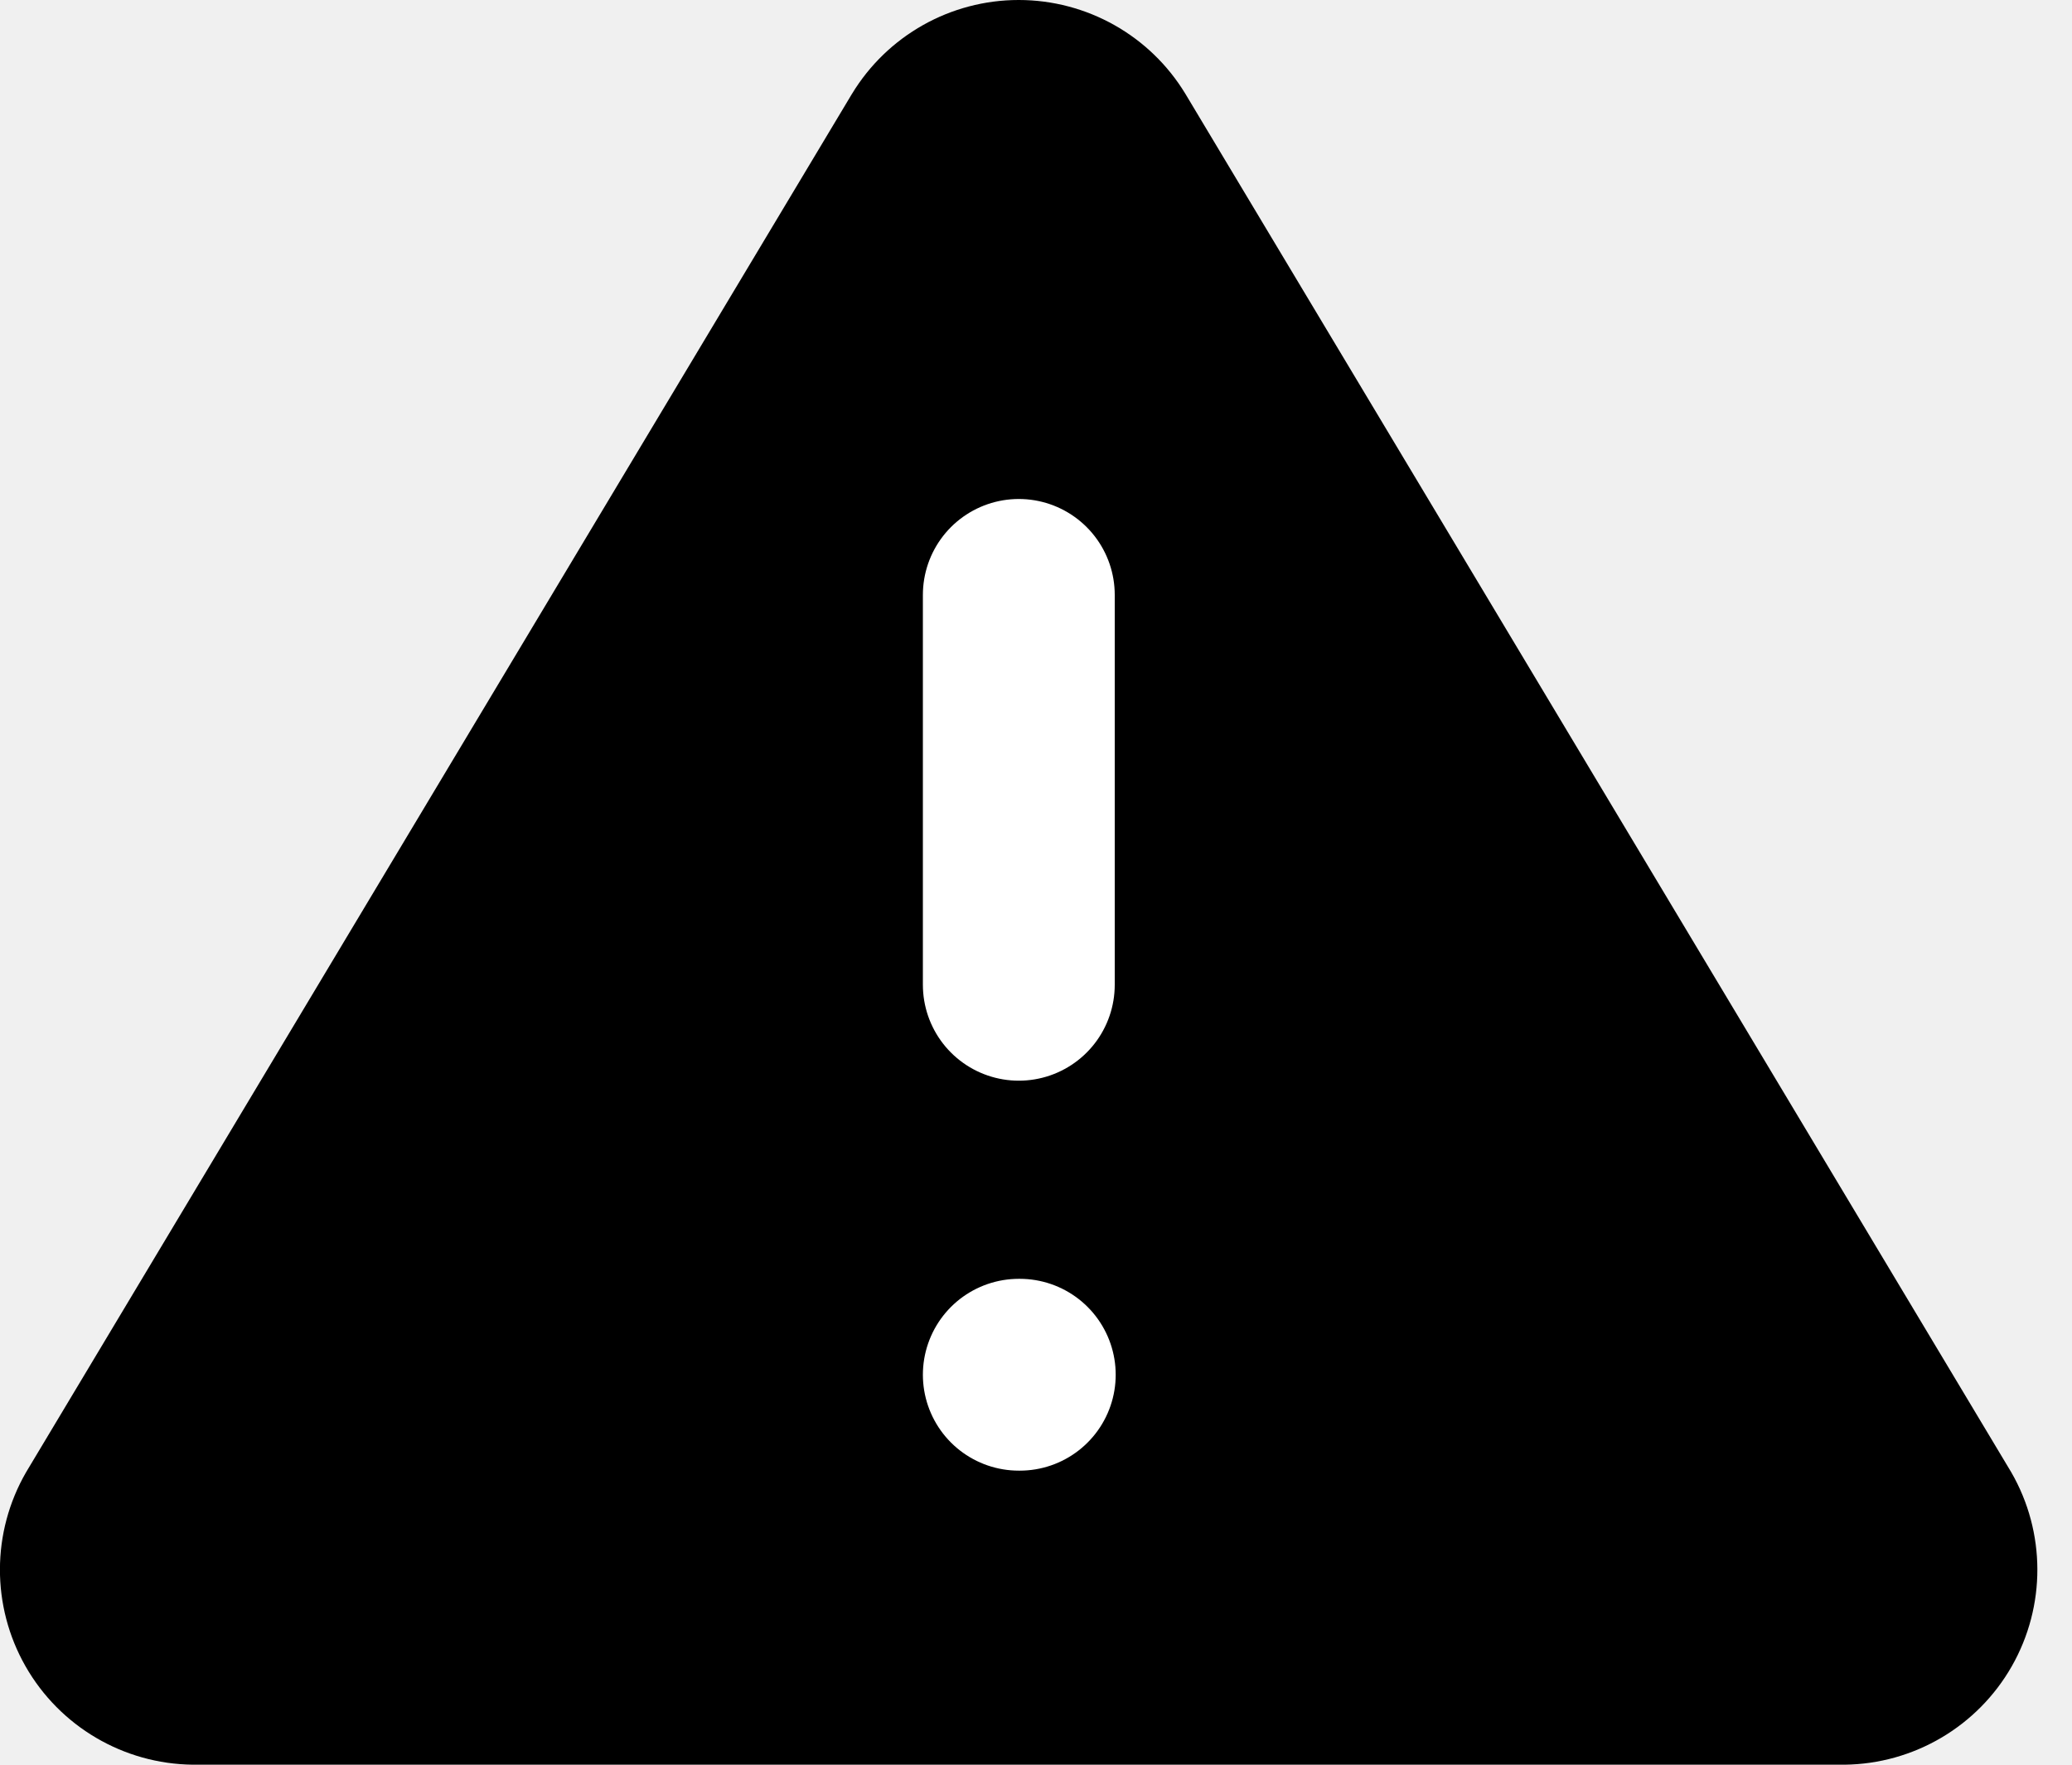
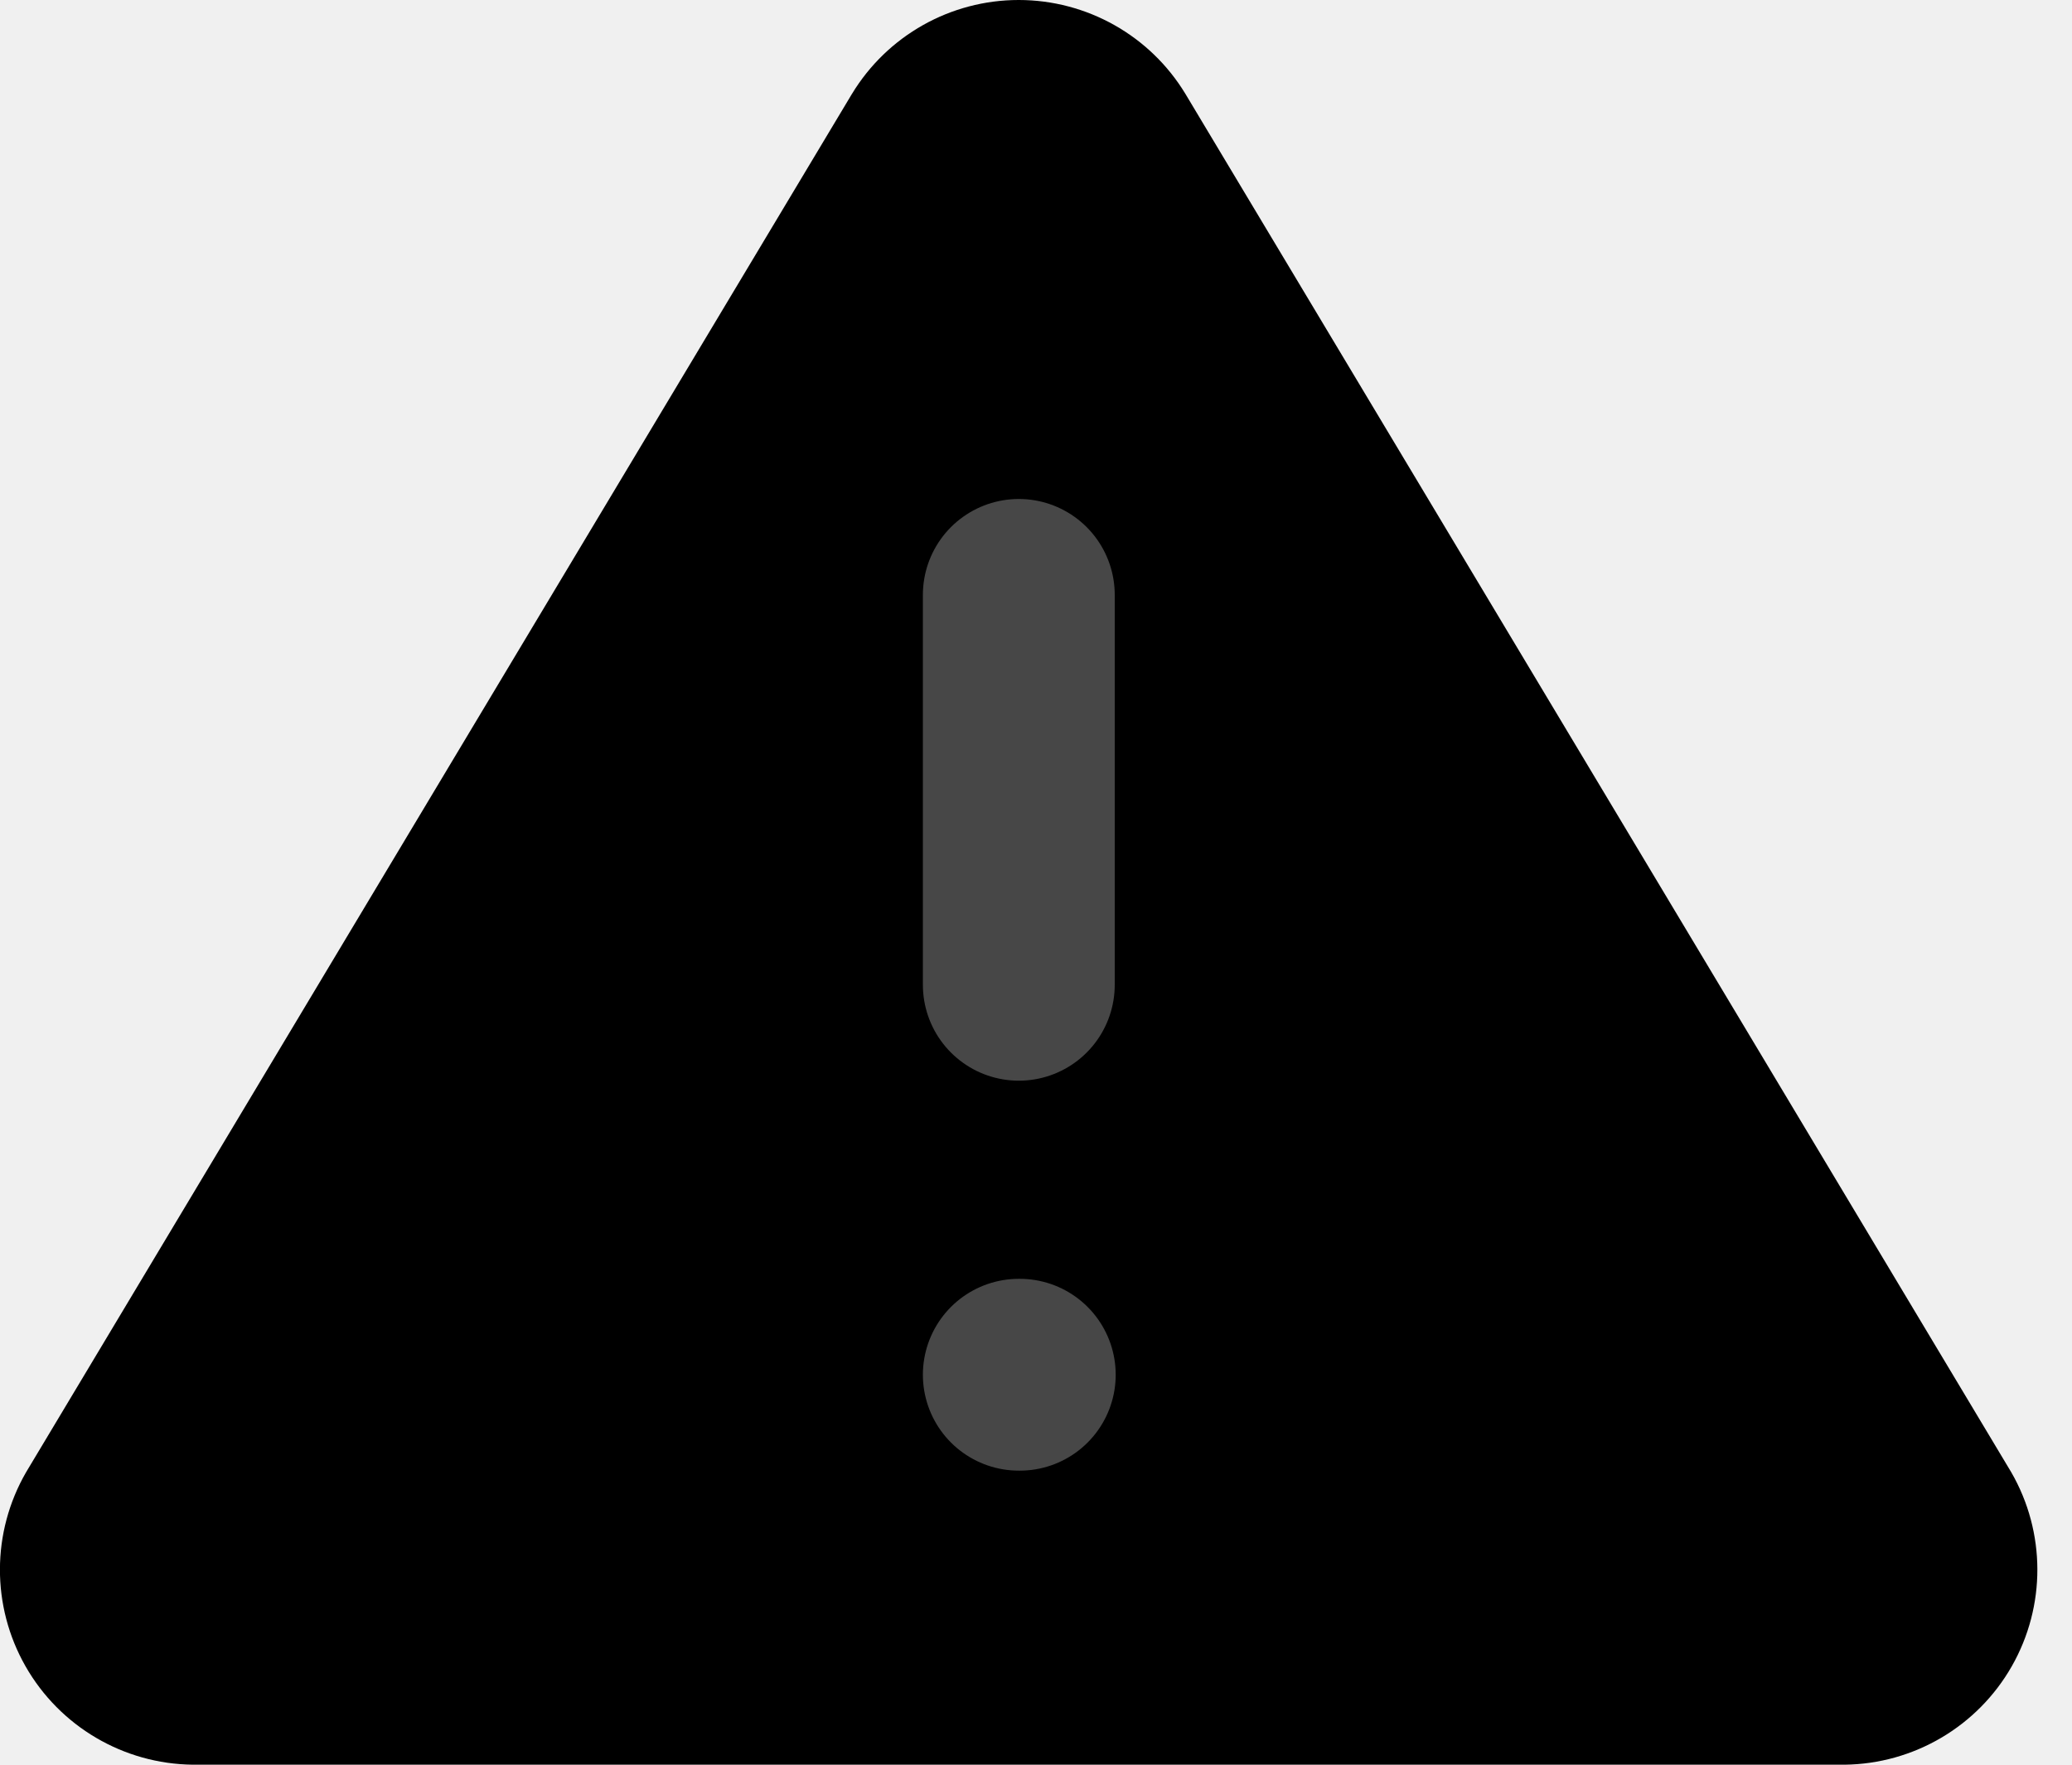
<svg xmlns="http://www.w3.org/2000/svg" width="54" height="46" viewBox="0 0 54 46" fill="none">
  <path d="M22.204 2.446.68 38.376A5.082 5.082 0 0 0 5.026 46h43.046a5.083 5.083 0 0 0 4.345-7.623L30.894 2.447a5.081 5.081 0 0 0-8.69 0Z" fill="currentColor" />
-   <path d="M26.552 15.507V25.67m0 10.165h.025" stroke="#fff" stroke-width="5" stroke-linecap="round" stroke-linejoin="round" />
+   <path d="M26.552 15.507V25.67m0 10.165h.025" stroke="#474747" stroke-width="5" stroke-linecap="round" stroke-linejoin="round" />
</svg>
